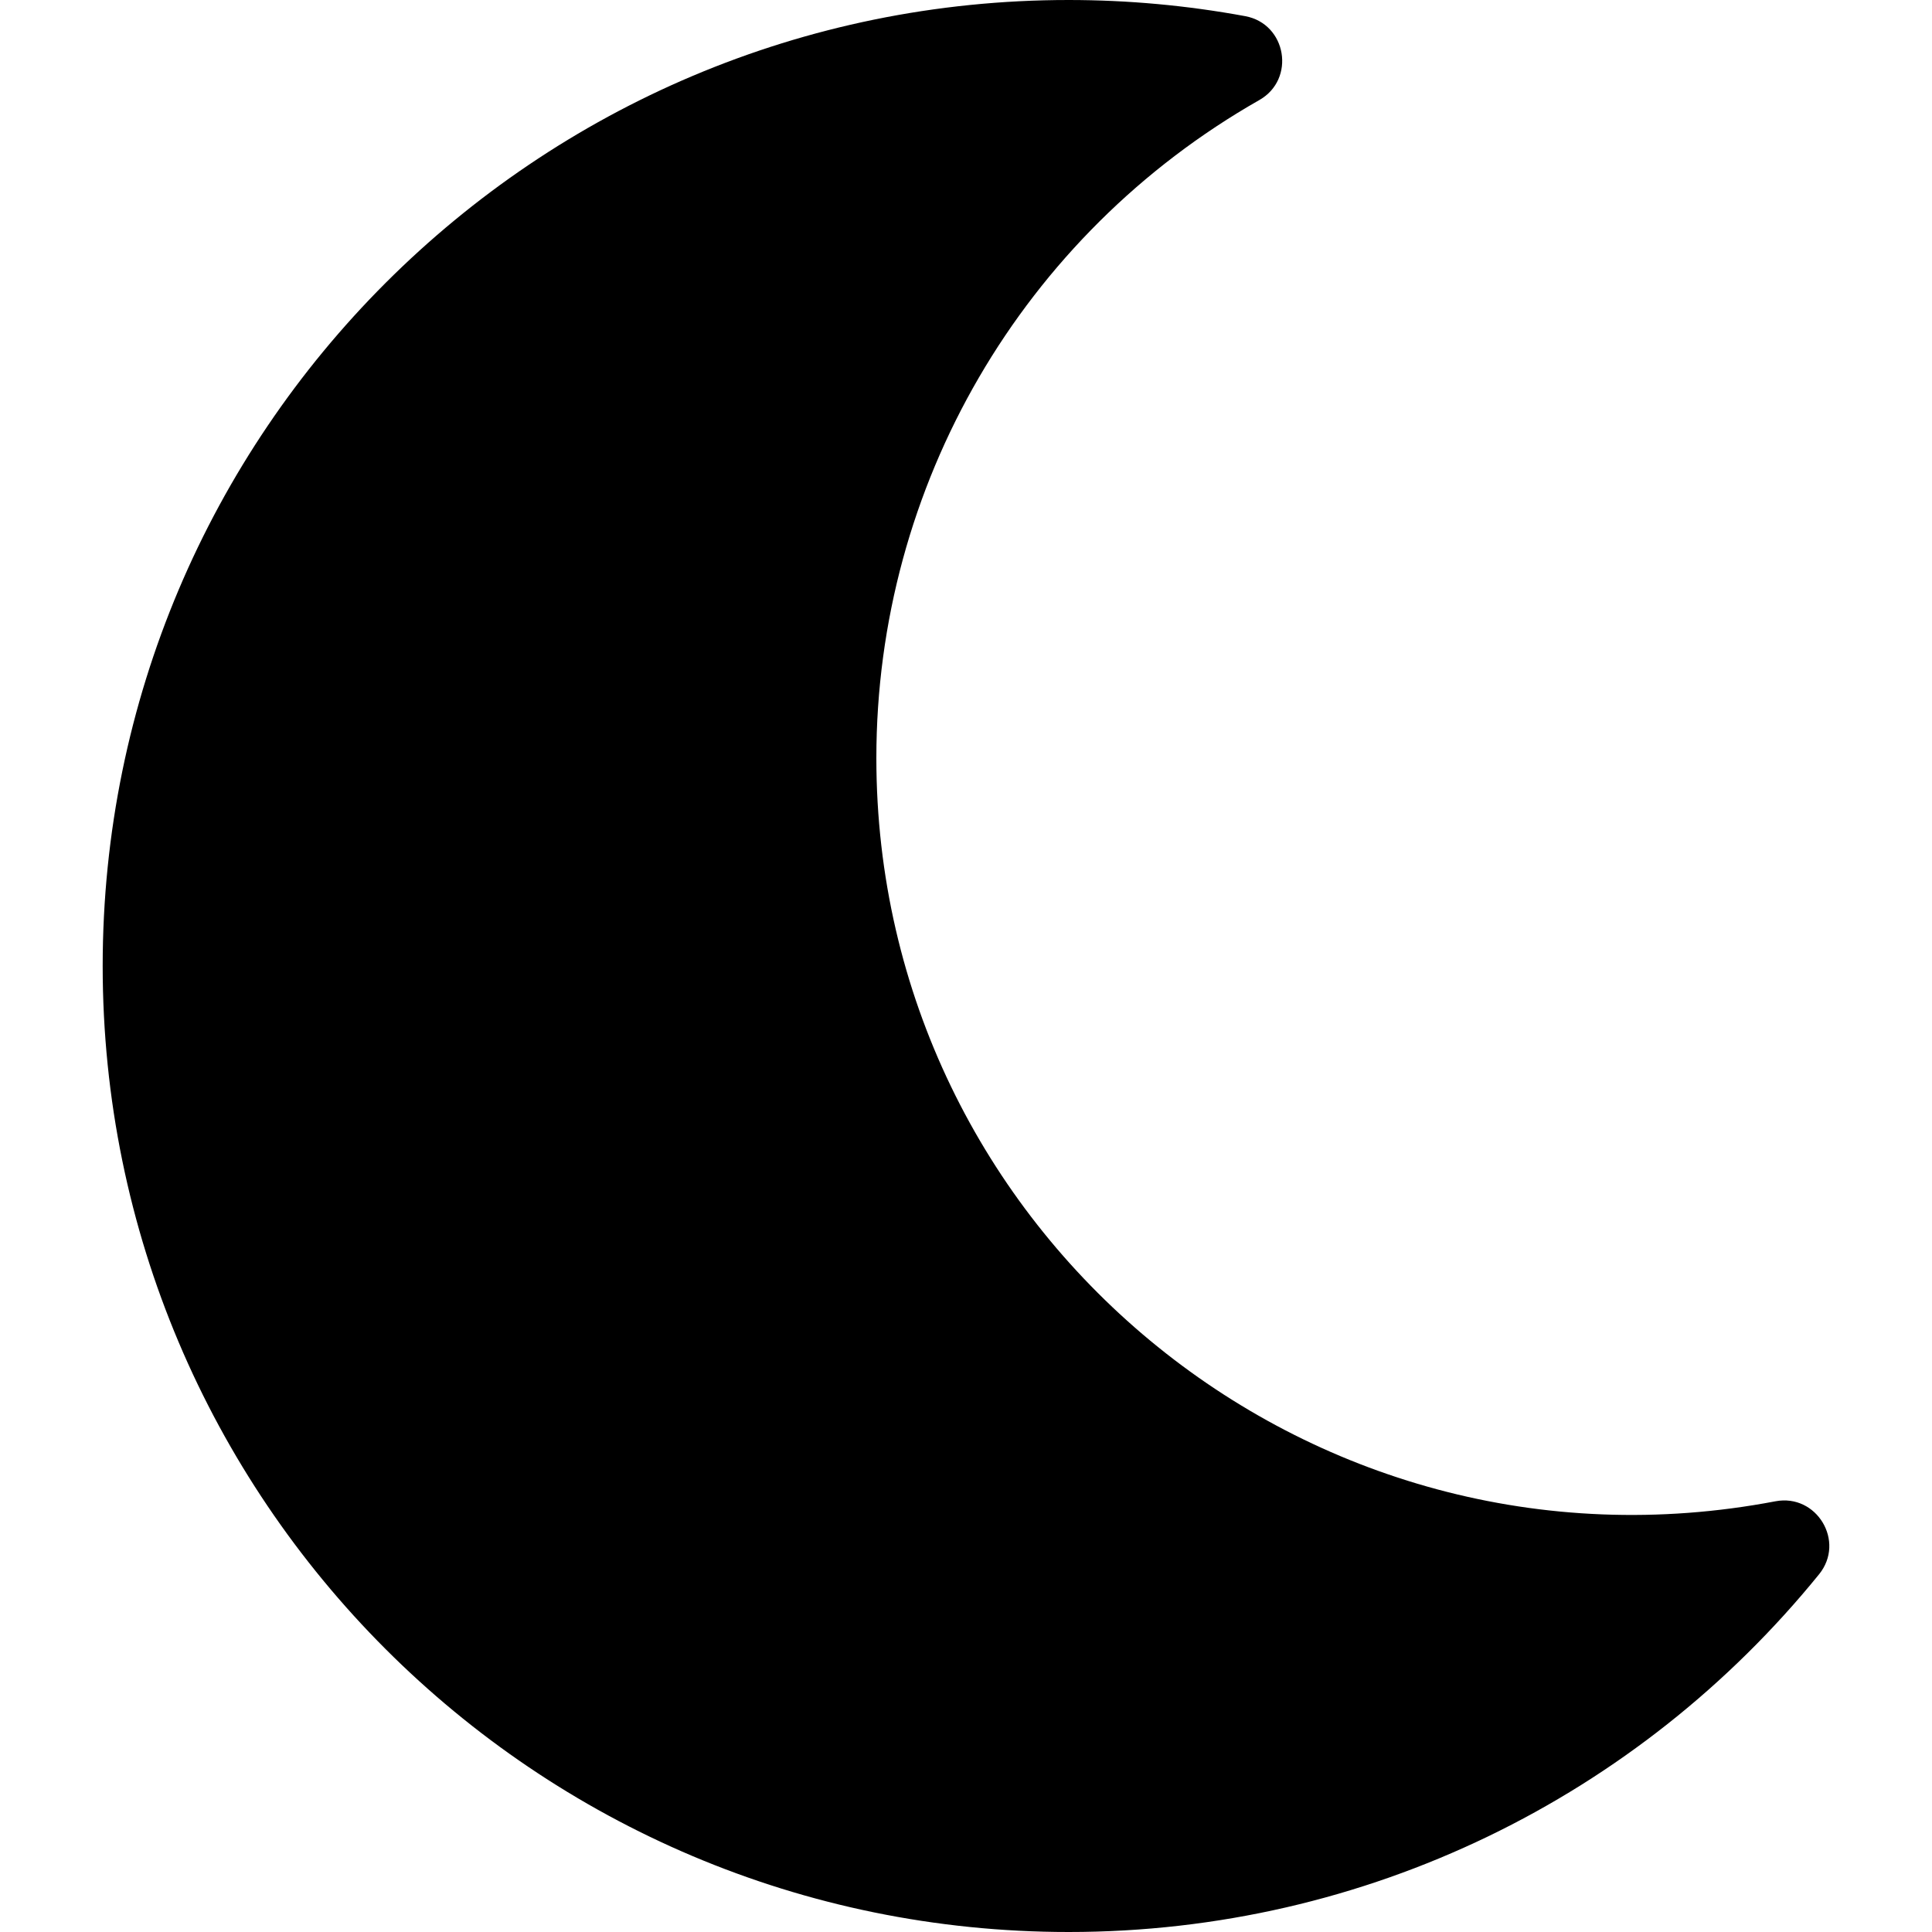
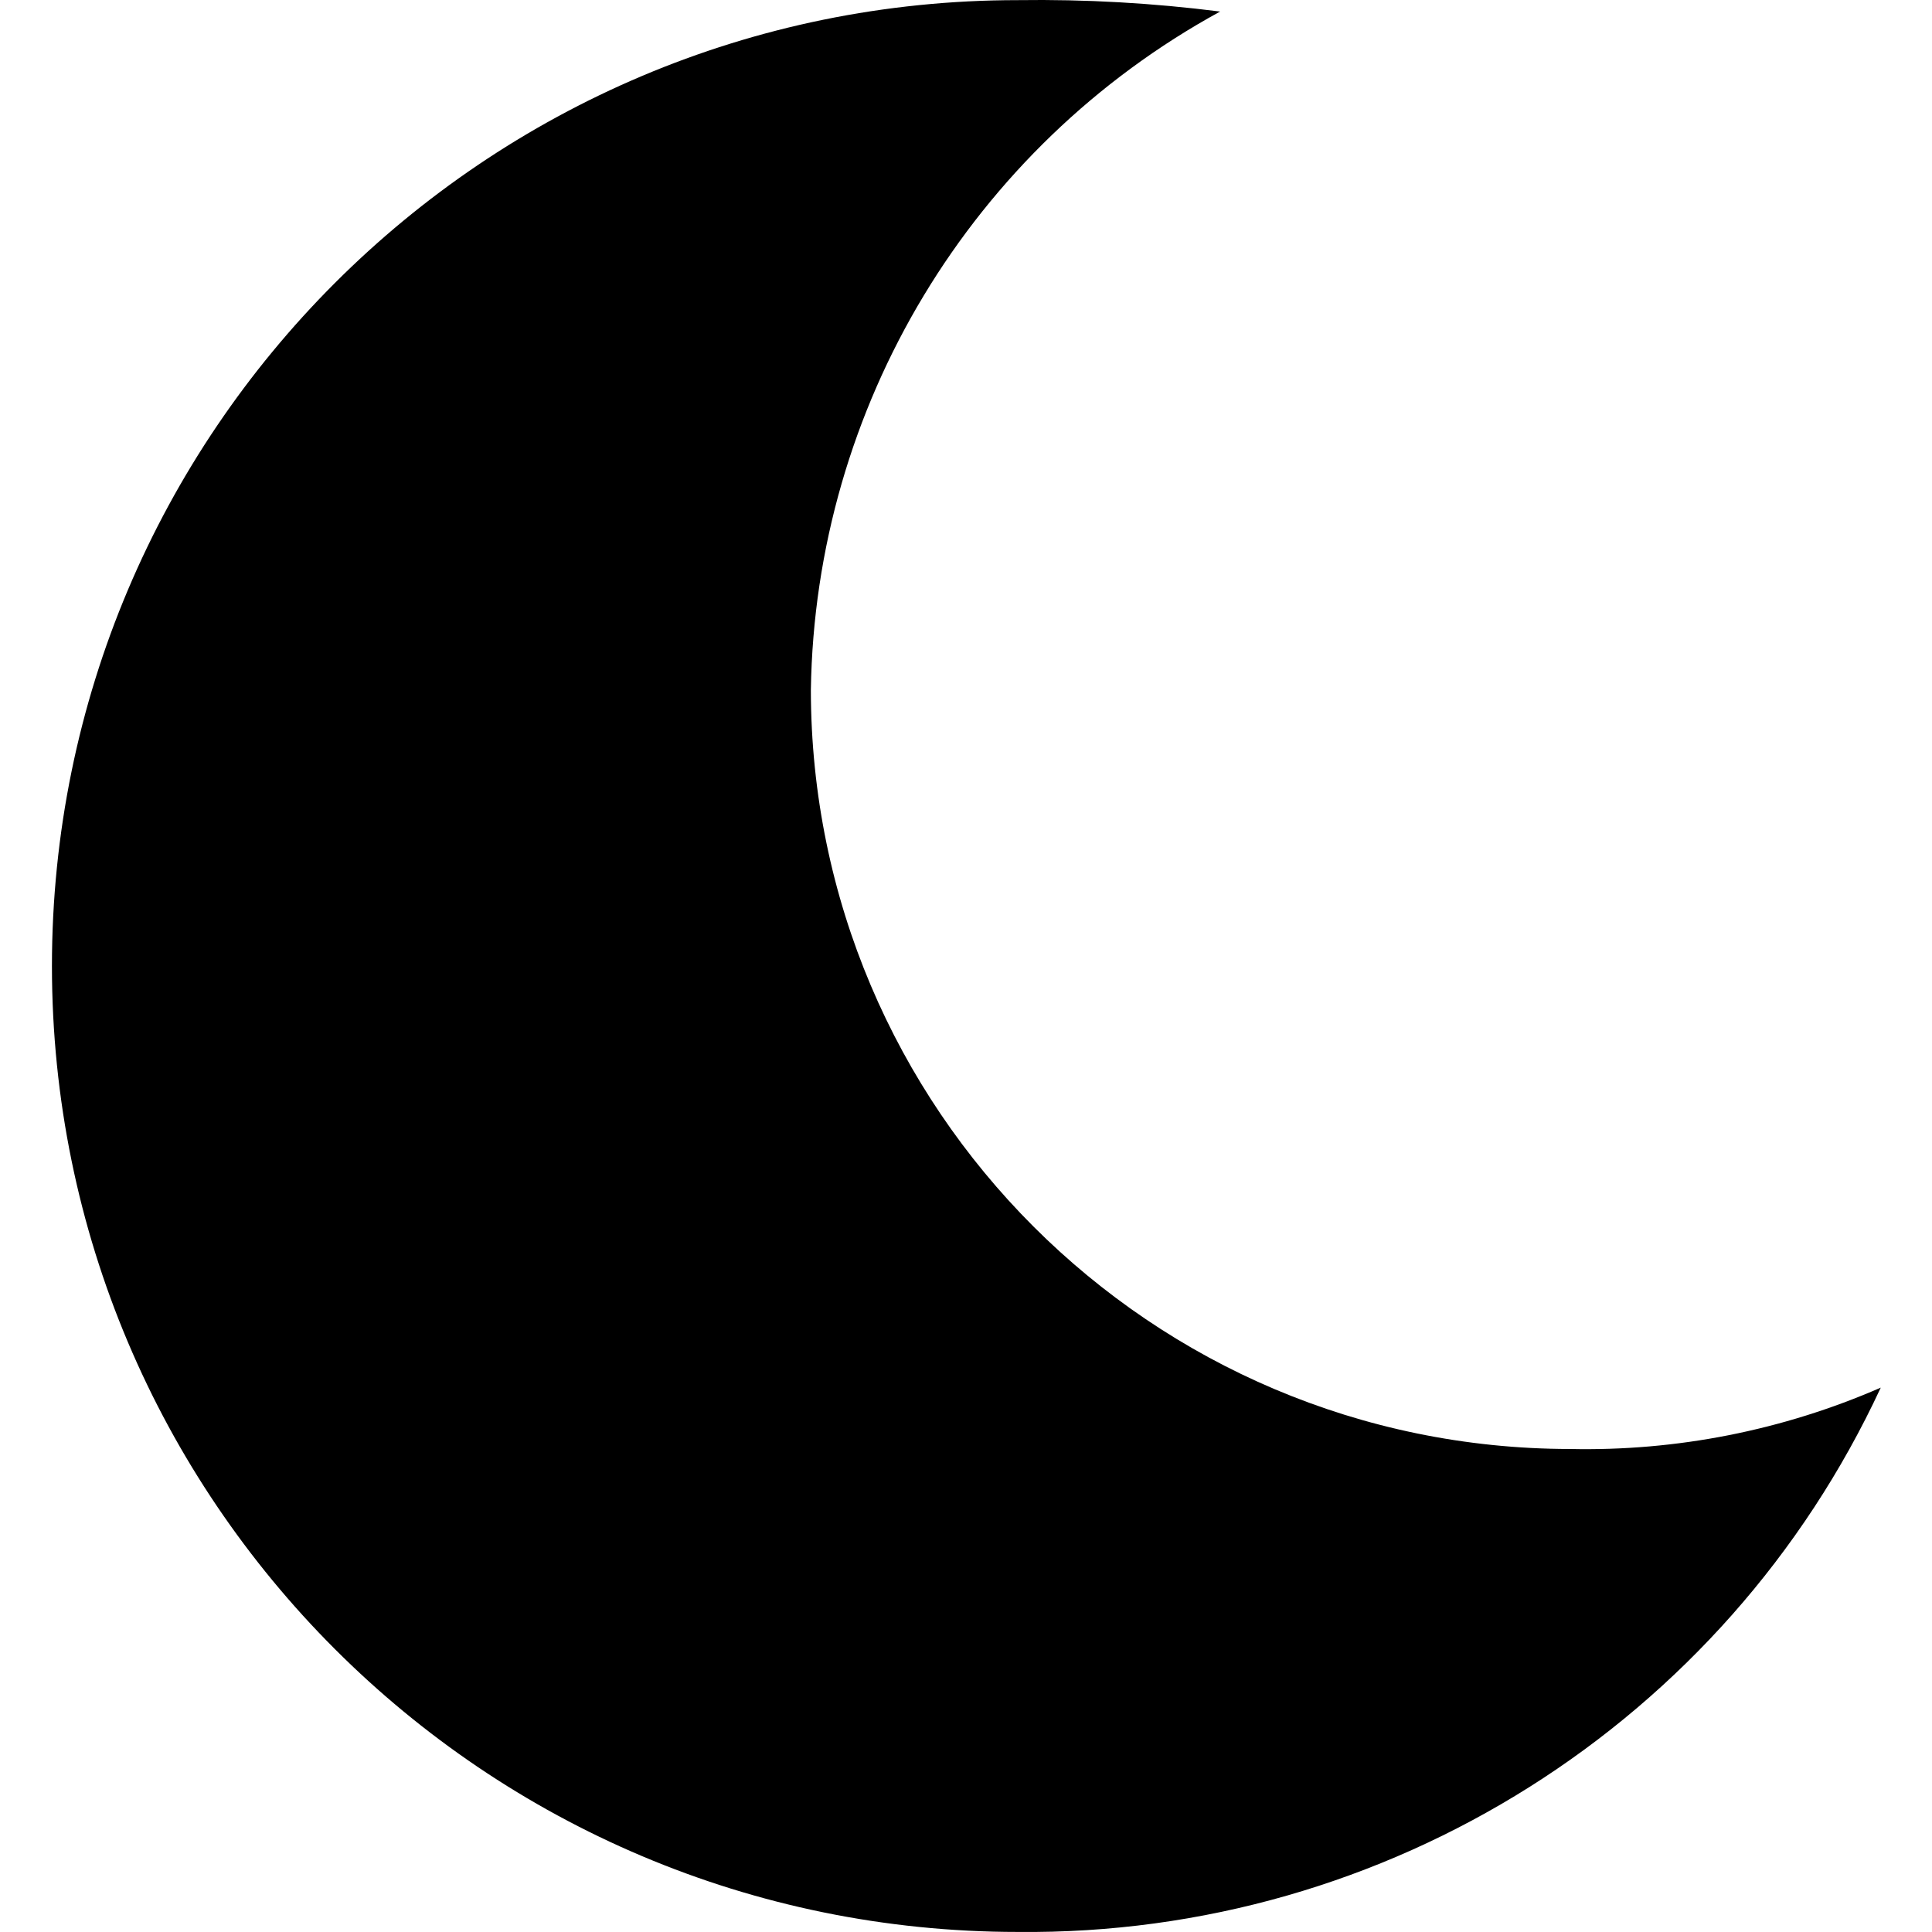
- <svg xmlns="http://www.w3.org/2000/svg" viewBox="0 0 512 512">
-   <path d="M283.211 512c78.962 0 151.079-35.925 198.857-94.792 7.068-8.708-.639-21.43-11.562-19.35-124.203 23.654-238.262-71.576-238.262-196.954 0-72.222 38.662-138.635 101.498-174.394 9.686-5.512 7.25-20.197-3.756-22.23A258.156 258.156 0 0 0 283.211 0c-141.309 0-256 114.511-256 256 0 141.309 114.511 256 256 256z" />
+ <svg xmlns="http://www.w3.org/2000/svg" height="448pt" viewBox="-12 0 448 448.045" width="448pt">
+   <path d="m224.023 448.031c85.715.902 164.012-48.488 200.117-126.23-22.723 9.914-47.332 14.77-72.117 14.23-97.156-.109-175.891-78.844-176-176 .973-65.719 37.234-125.832 94.91-157.352-15.555-1.98-31.23-2.867-46.91-2.648-123.715 0-224 100.289-224 224 0 123.715 100.285 224 224 224zm0 0" />
</svg>
